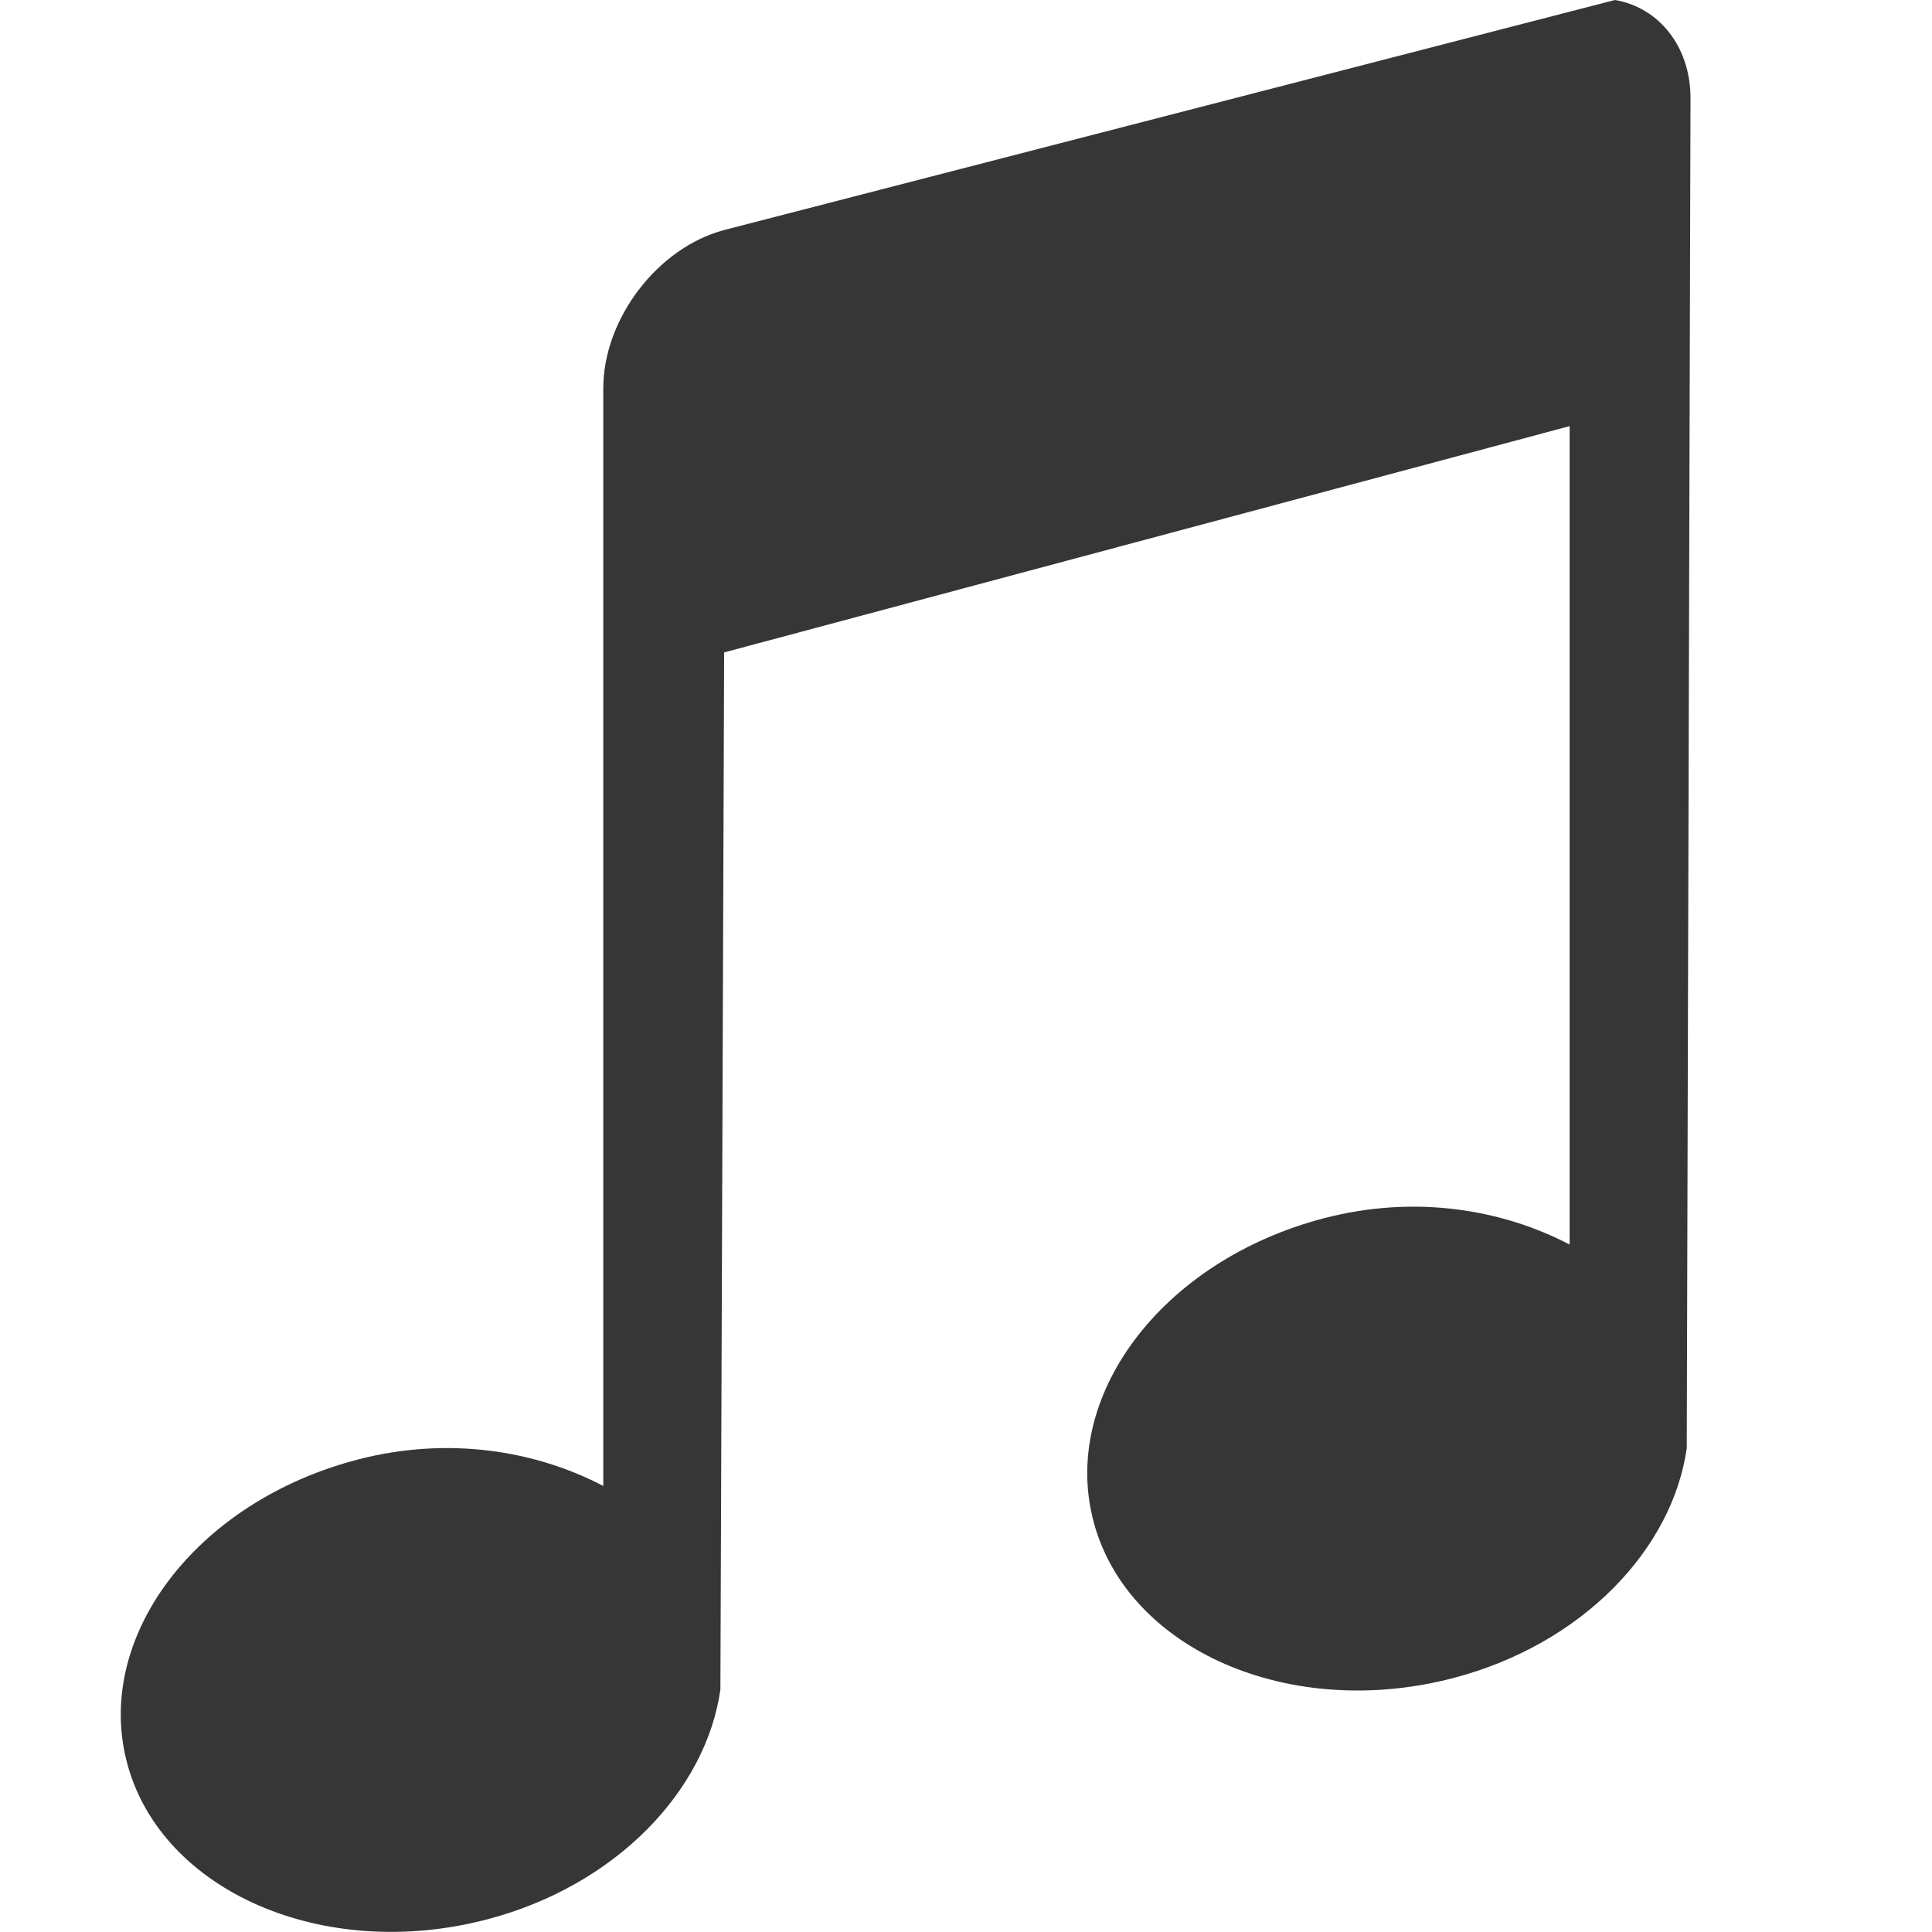
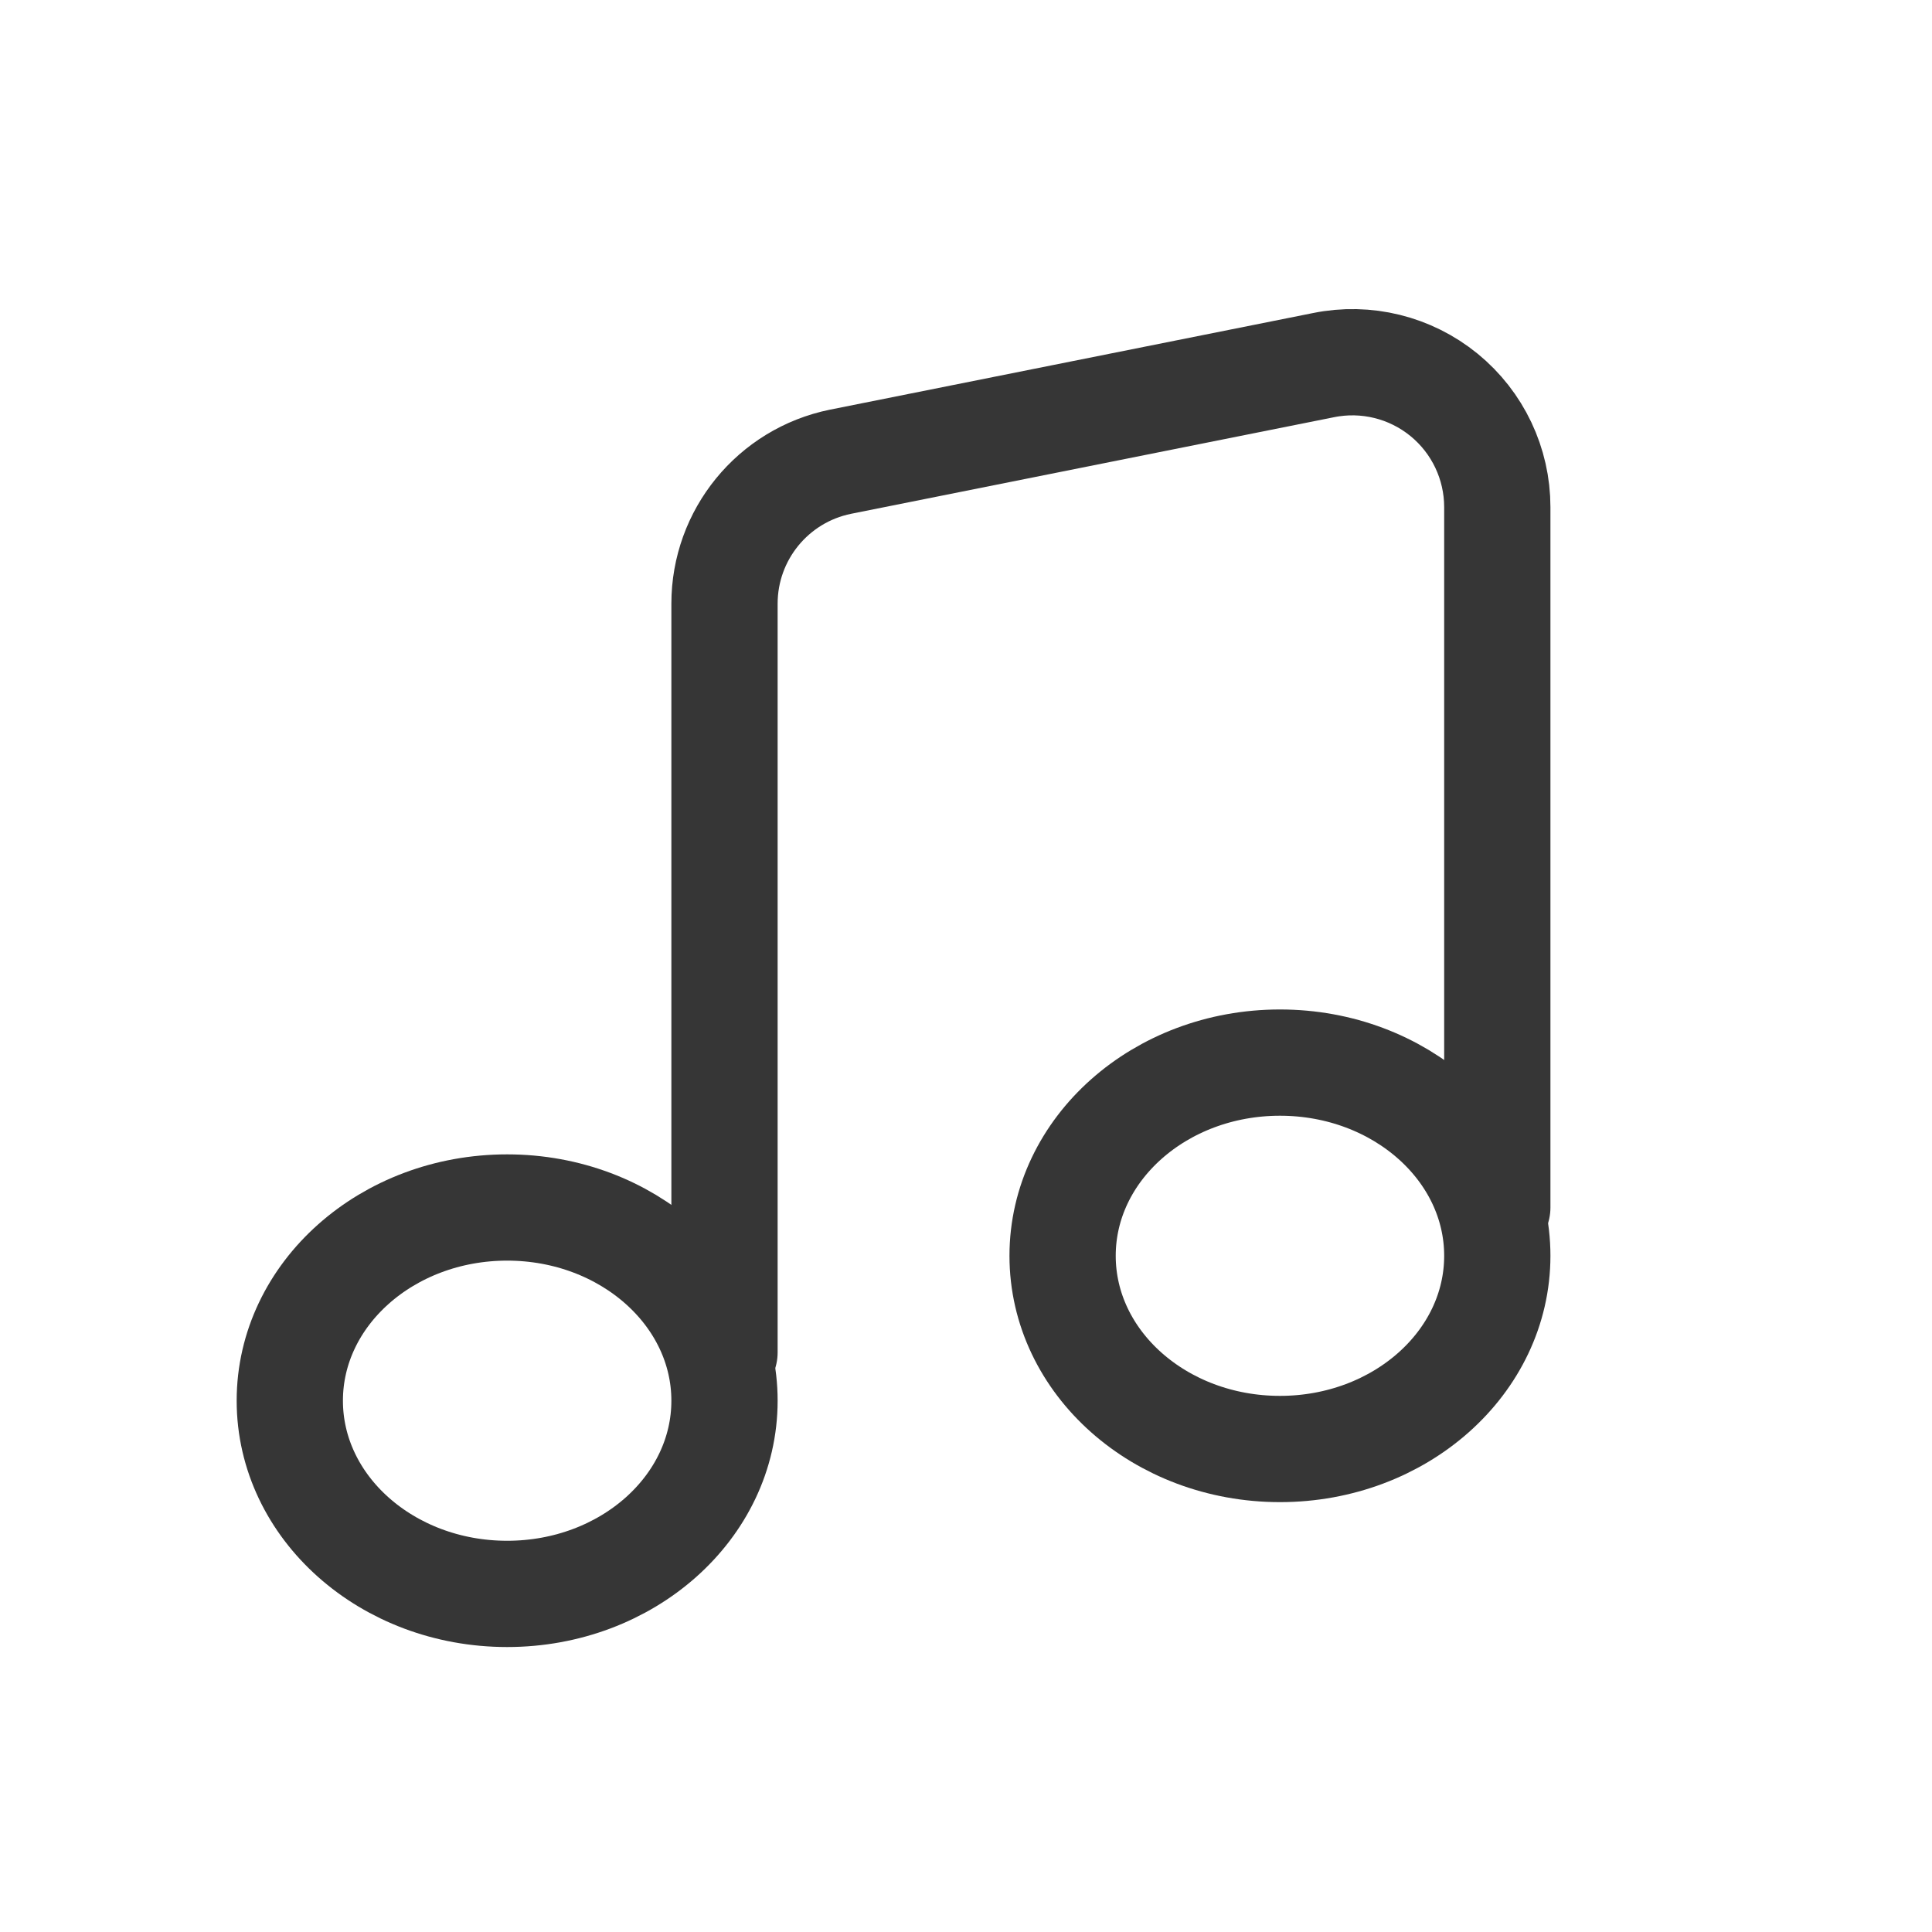
- <svg xmlns="http://www.w3.org/2000/svg" width="16" height="16" version="1.1" viewBox="0 0 16 16">
+ <svg xmlns="http://www.w3.org/2000/svg" width="16" height="16" viewBox="0 0 20 20">
  <defs>
    <style id="current-color-scheme" type="text/css">.ColorScheme-Text { color:#363636; }</style>
  </defs>
-   <path d="m13.374-1.5321e-7 -7.377 1.905c-0.554 0.148-1.001 0.738-1.001 1.312v9.089c-0.562-0.294-1.284-0.413-2.032-0.219-1.35 0.351-2.197 1.484-1.907 2.53 0.289 1.046 1.62 1.631 2.971 1.28 1.077-0.28 1.82-1.071 1.938-1.905l0.031-8.589 7.002-1.874v6.778c-0.562-0.294-1.283-0.413-2.031-0.219-1.35 0.351-2.197 1.484-1.907 2.53 0.289 1.046 1.619 1.631 2.97 1.28 1.077-0.28 1.82-1.071 1.938-1.905l0.031-11.181c0-0.43-0.266-0.752-0.626-0.812z" style="fill:currentColor" class="ColorScheme-Text" />
+   <g class="ColorScheme-Text" fill="none" stroke="currentColor" stroke-width="1.1" stroke-linecap="round" stroke-linejoin="round">
+     <path d="M7.5 14V6.25a1.5 1.5 0 0 1 1.2-1.47l5-1a1.5 1.5 0 0 1 1.8 1.47V12.5" />
+     <ellipse cx="5.25" cy="14.5" rx="2.25" ry="2" />
+     <ellipse cx="13.25" cy="13" rx="2.25" ry="2" />
+   </g>
</svg>
